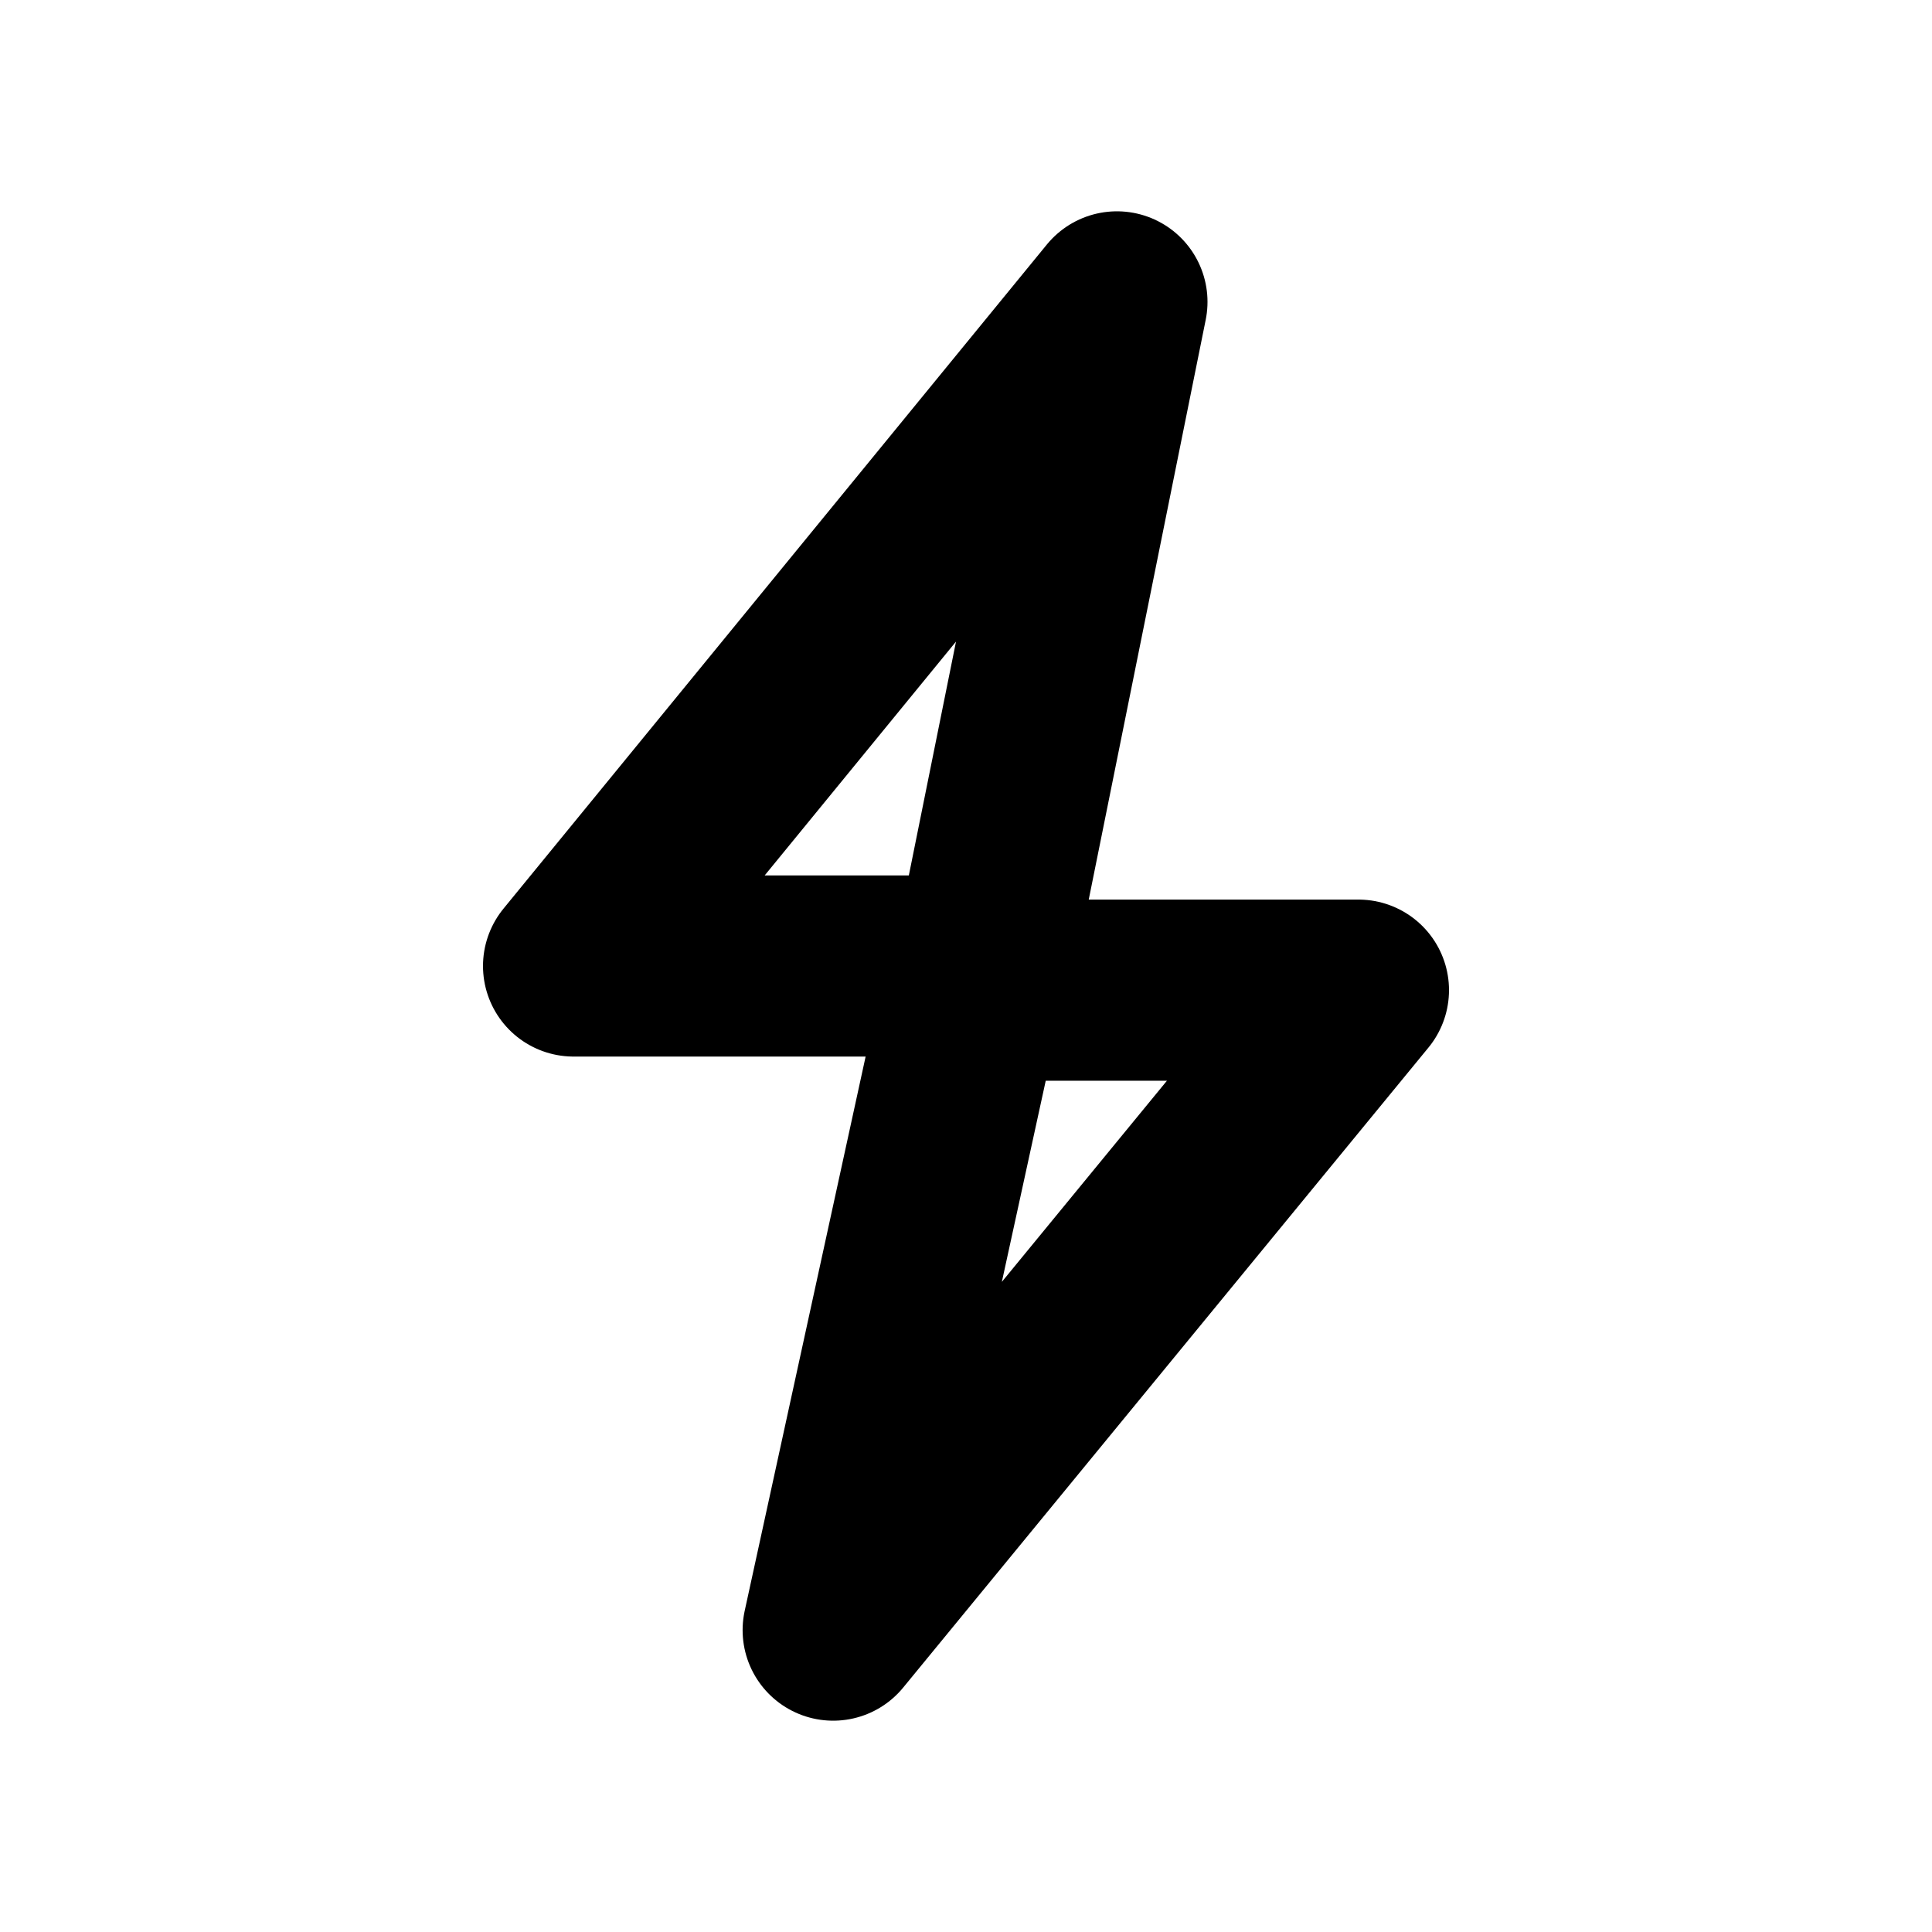
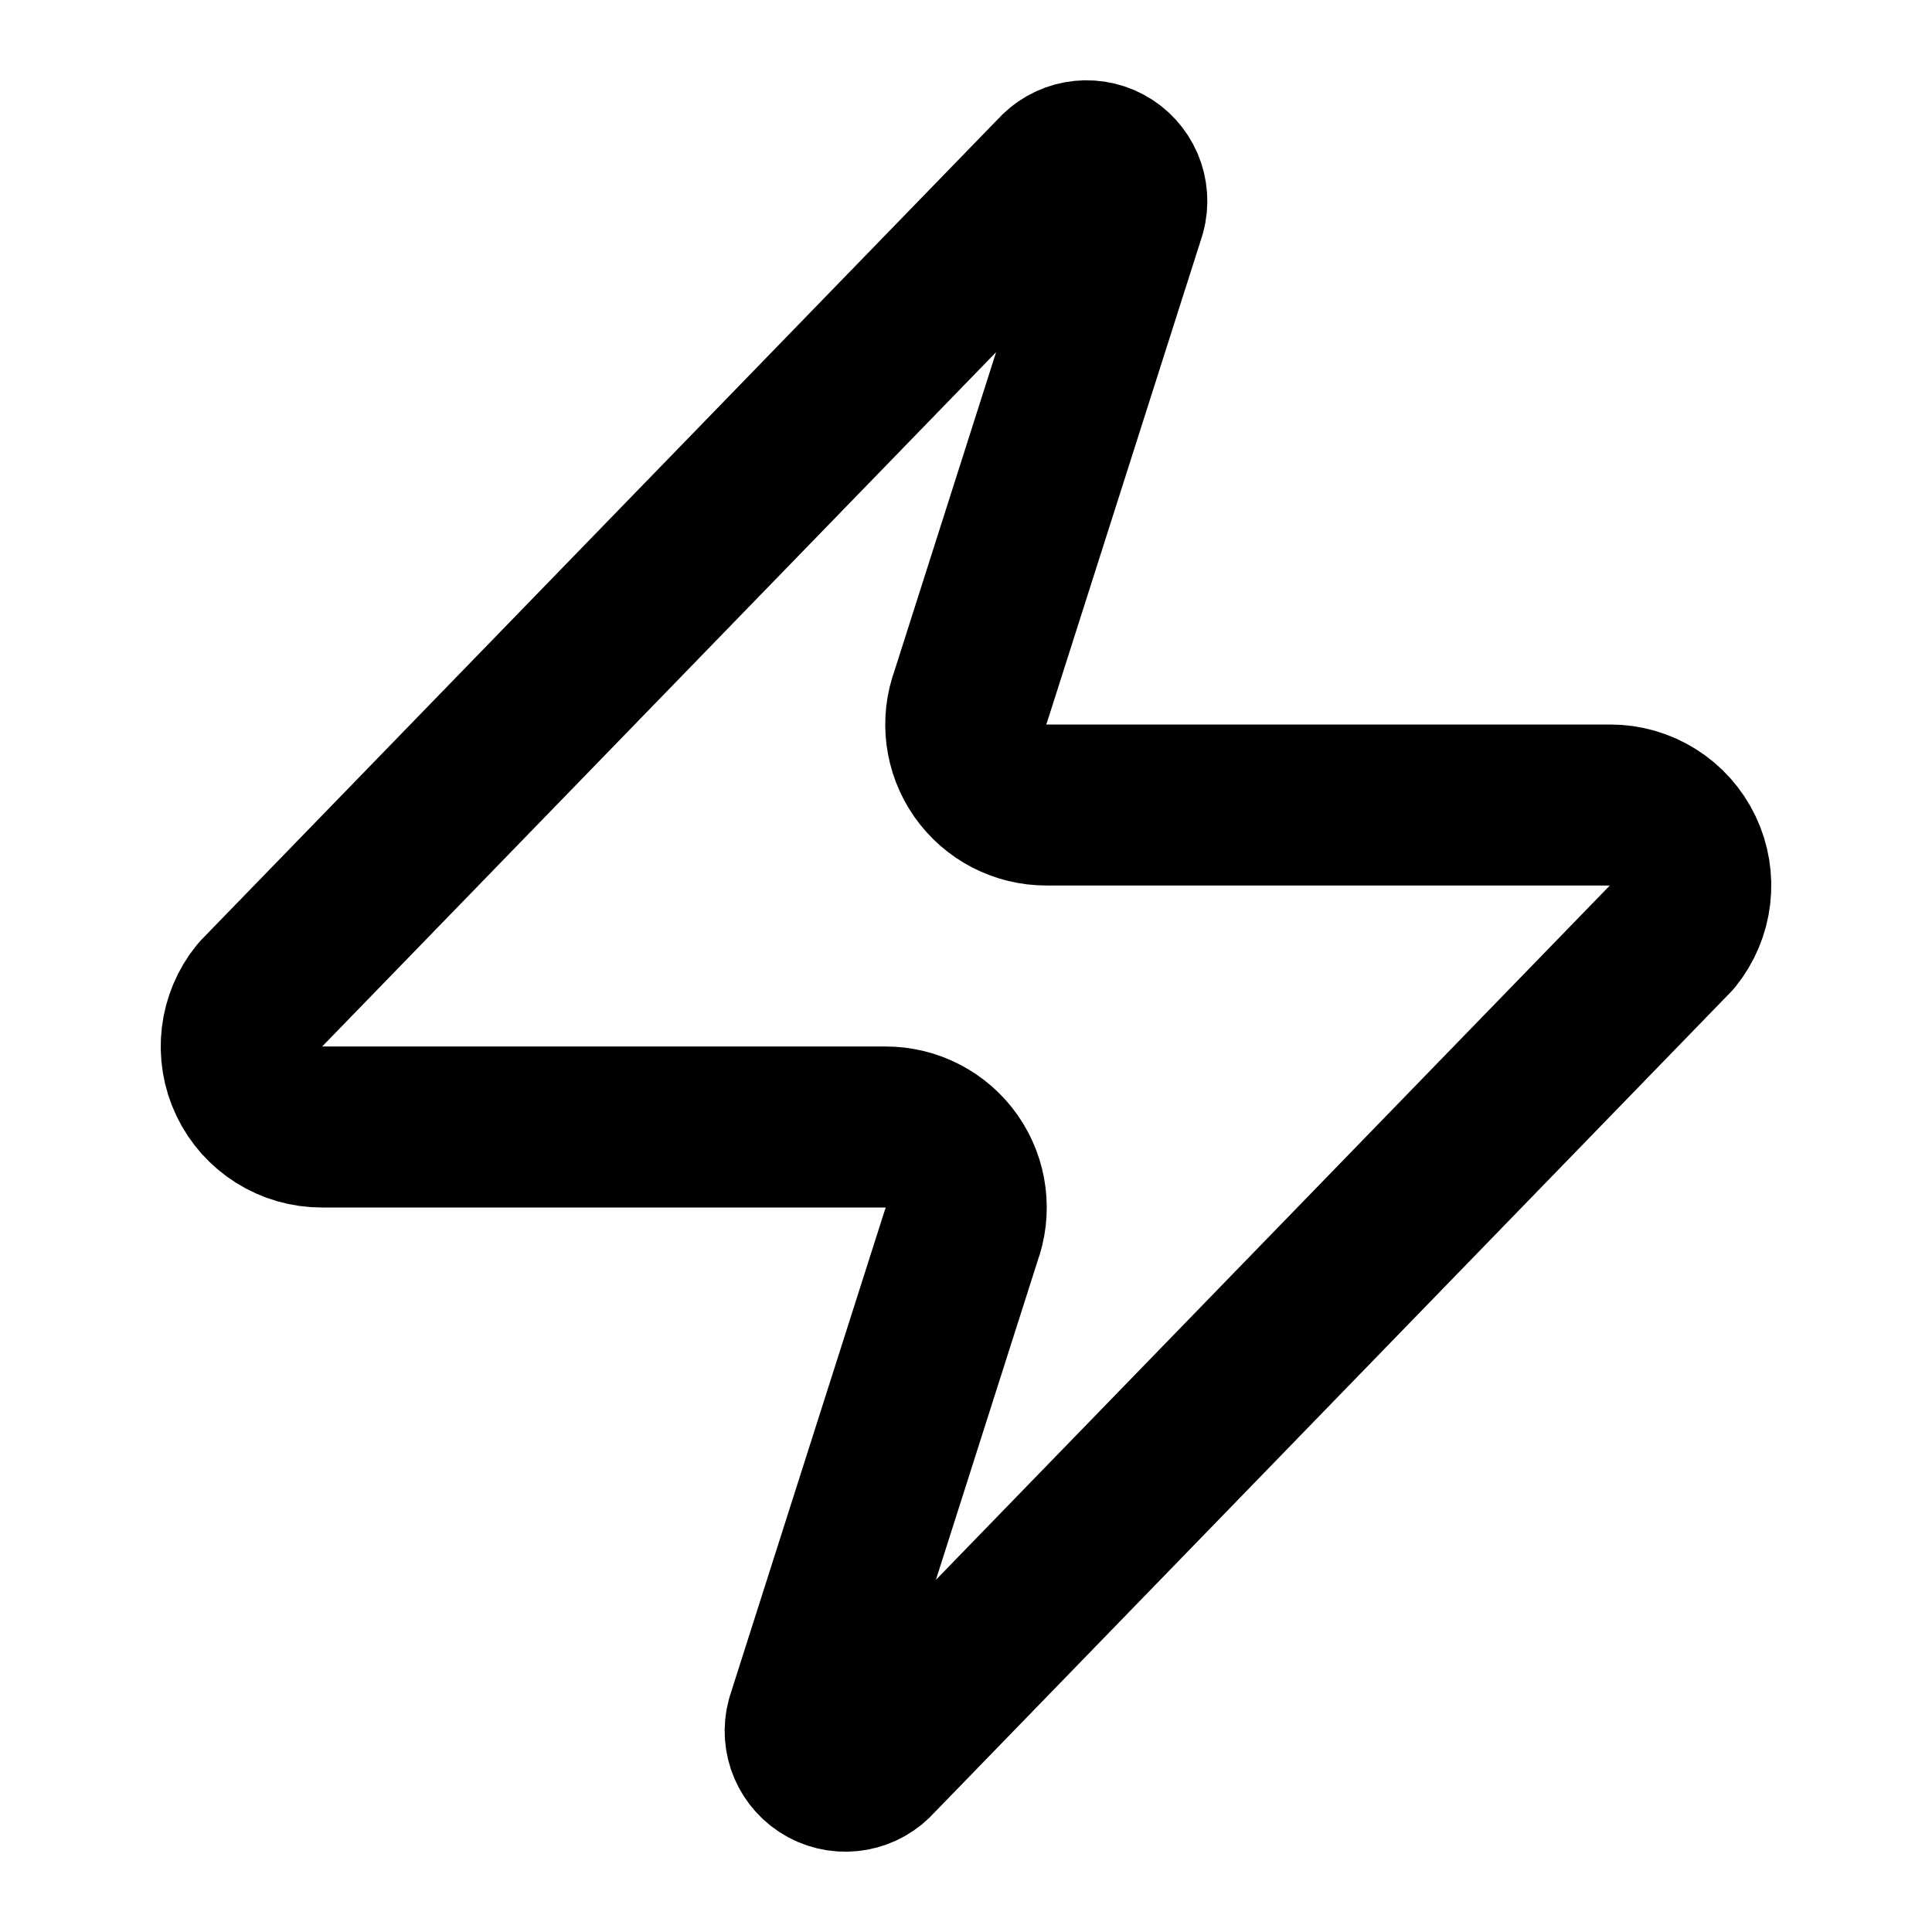
- <svg xmlns="http://www.w3.org/2000/svg" viewBox="0 0 16 16" fill="none">
-   <path d="M9.25 2.5L4.75 8H8.1L6.9 13.5L11.25 8.2H8.1L9.25 2.5Z" stroke="currentColor" stroke-width="1.5" stroke-linecap="round" stroke-linejoin="round" />
+ <svg xmlns="http://www.w3.org/2000/svg" width="24" height="24" viewBox="0 0 24 24" fill="none" stroke="currentColor" stroke-width="2" stroke-linecap="round" stroke-linejoin="round">
+   <path d="M4 14a1 1 0 0 1-.78-1.63l9.9-10.2a.5.5 0 0 1 .86.46l-1.92 6.02A1 1 0 0 0 13 10h7a1 1 0 0 1 .78 1.63l-9.9 10.2a.5.5 0 0 1-.86-.46l1.92-6.02A1 1 0 0 0 11 14z" />
</svg>
